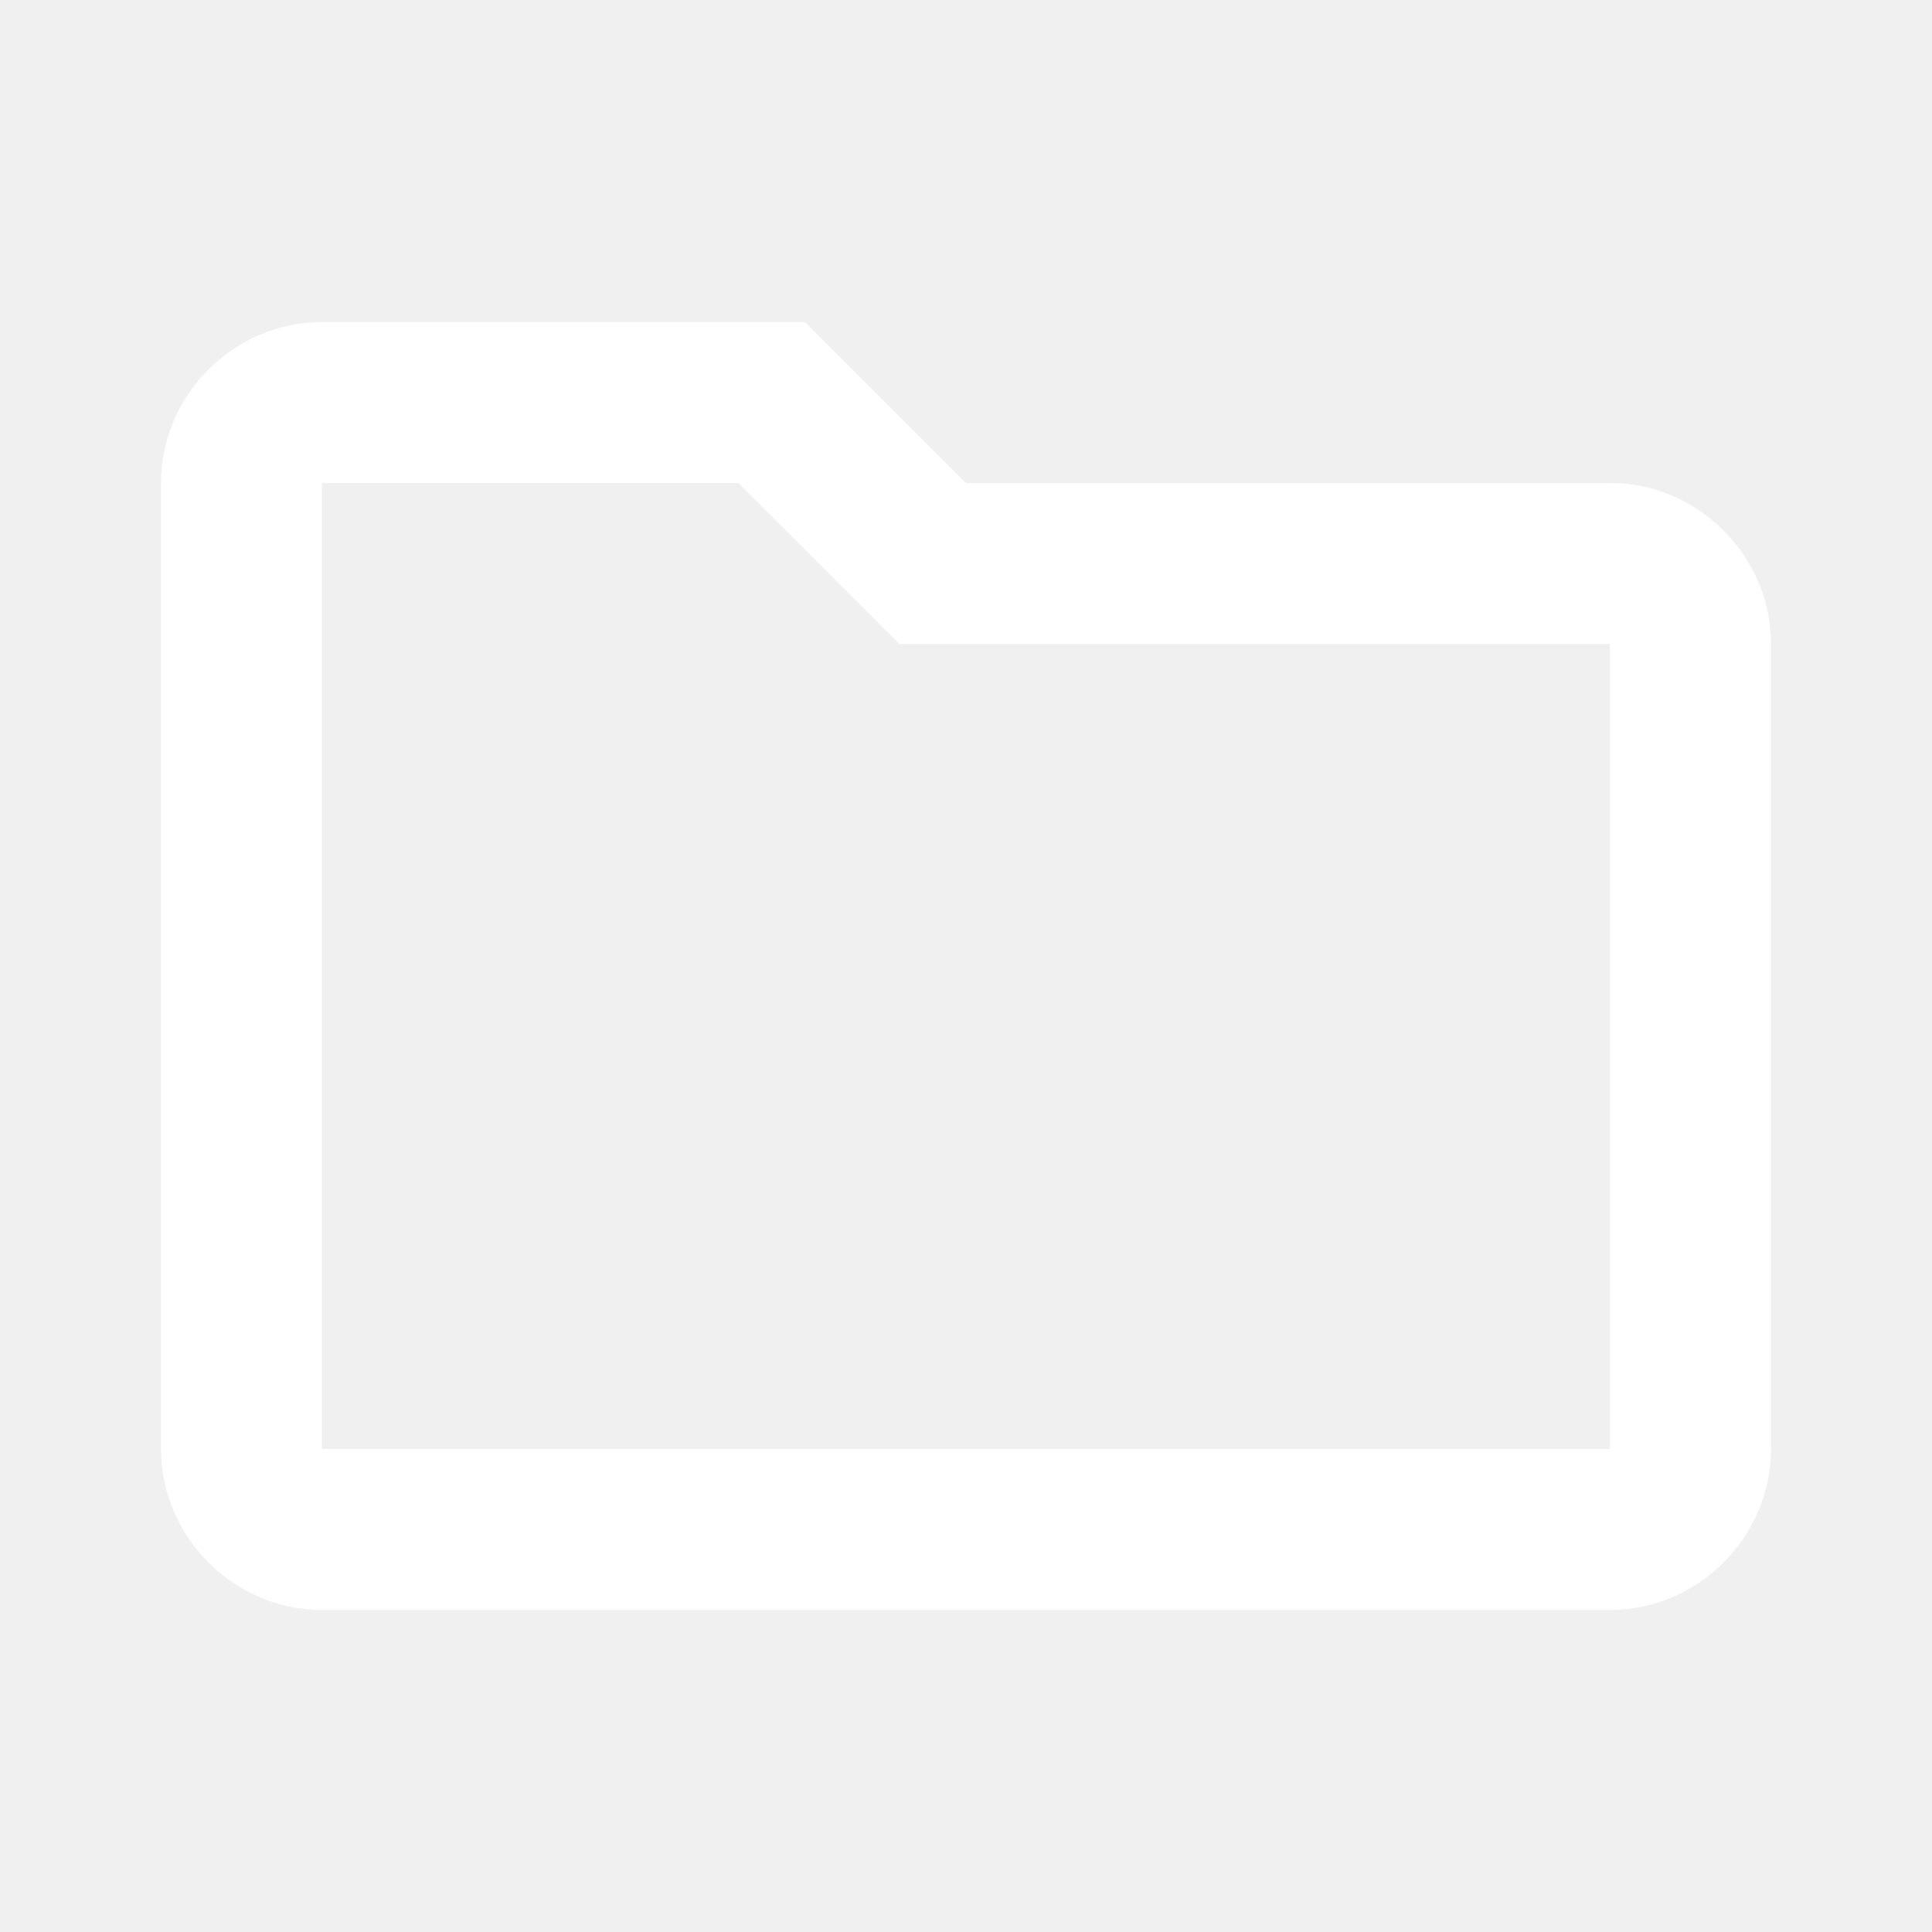
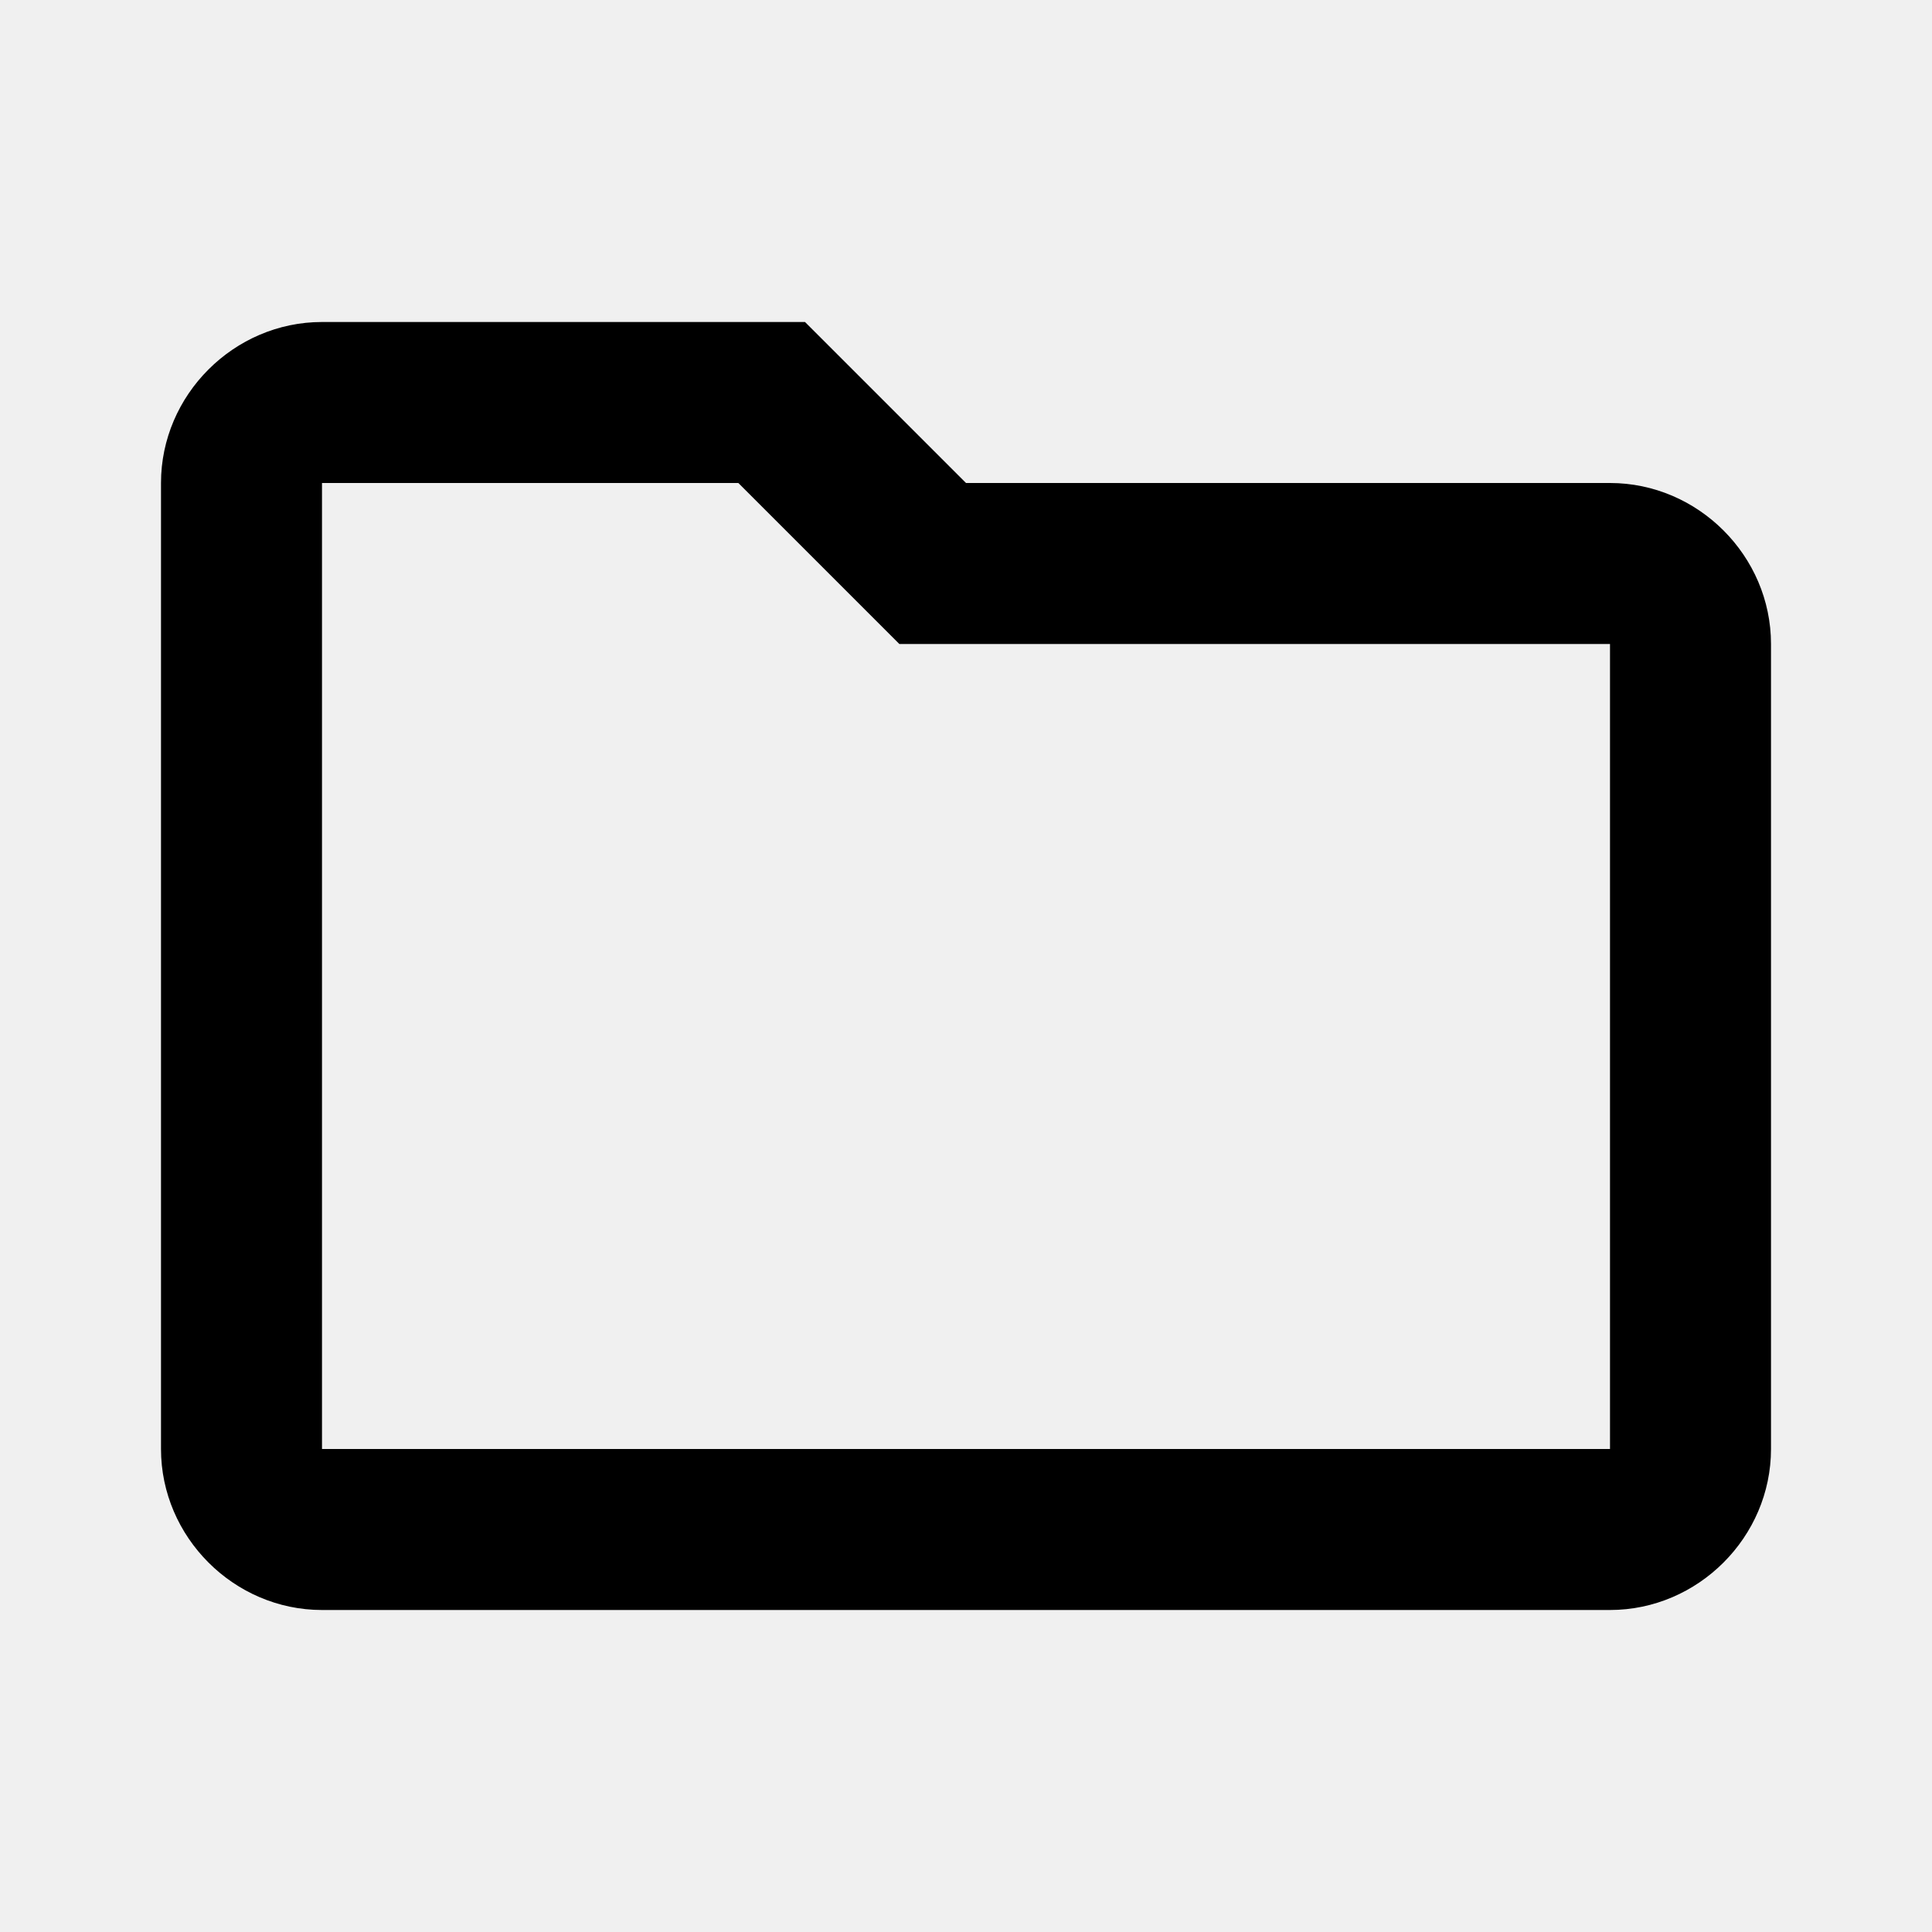
- <svg xmlns="http://www.w3.org/2000/svg" viewBox="0 0 24 24" width="24px" height="24px" fill="white">
+ <svg xmlns="http://www.w3.org/2000/svg" viewBox="0 0 24 24" width="24px" height="24px">
  <path d="M 4 4 C 2.906 4 2 4.906 2 6 L 2 18 C 2 19.094 2.906 20 4 20 L 20 20 C 21.094 20 22 19.094 22 18 L 22 8 C 22 6.906 21.094 6 20 6 L 12 6 L 10 4 L 4 4 z M 4 6 L 9.172 6 L 11.172 8 L 20 8 L 20 18 L 4 18 L 4 6 z" />
</svg>
